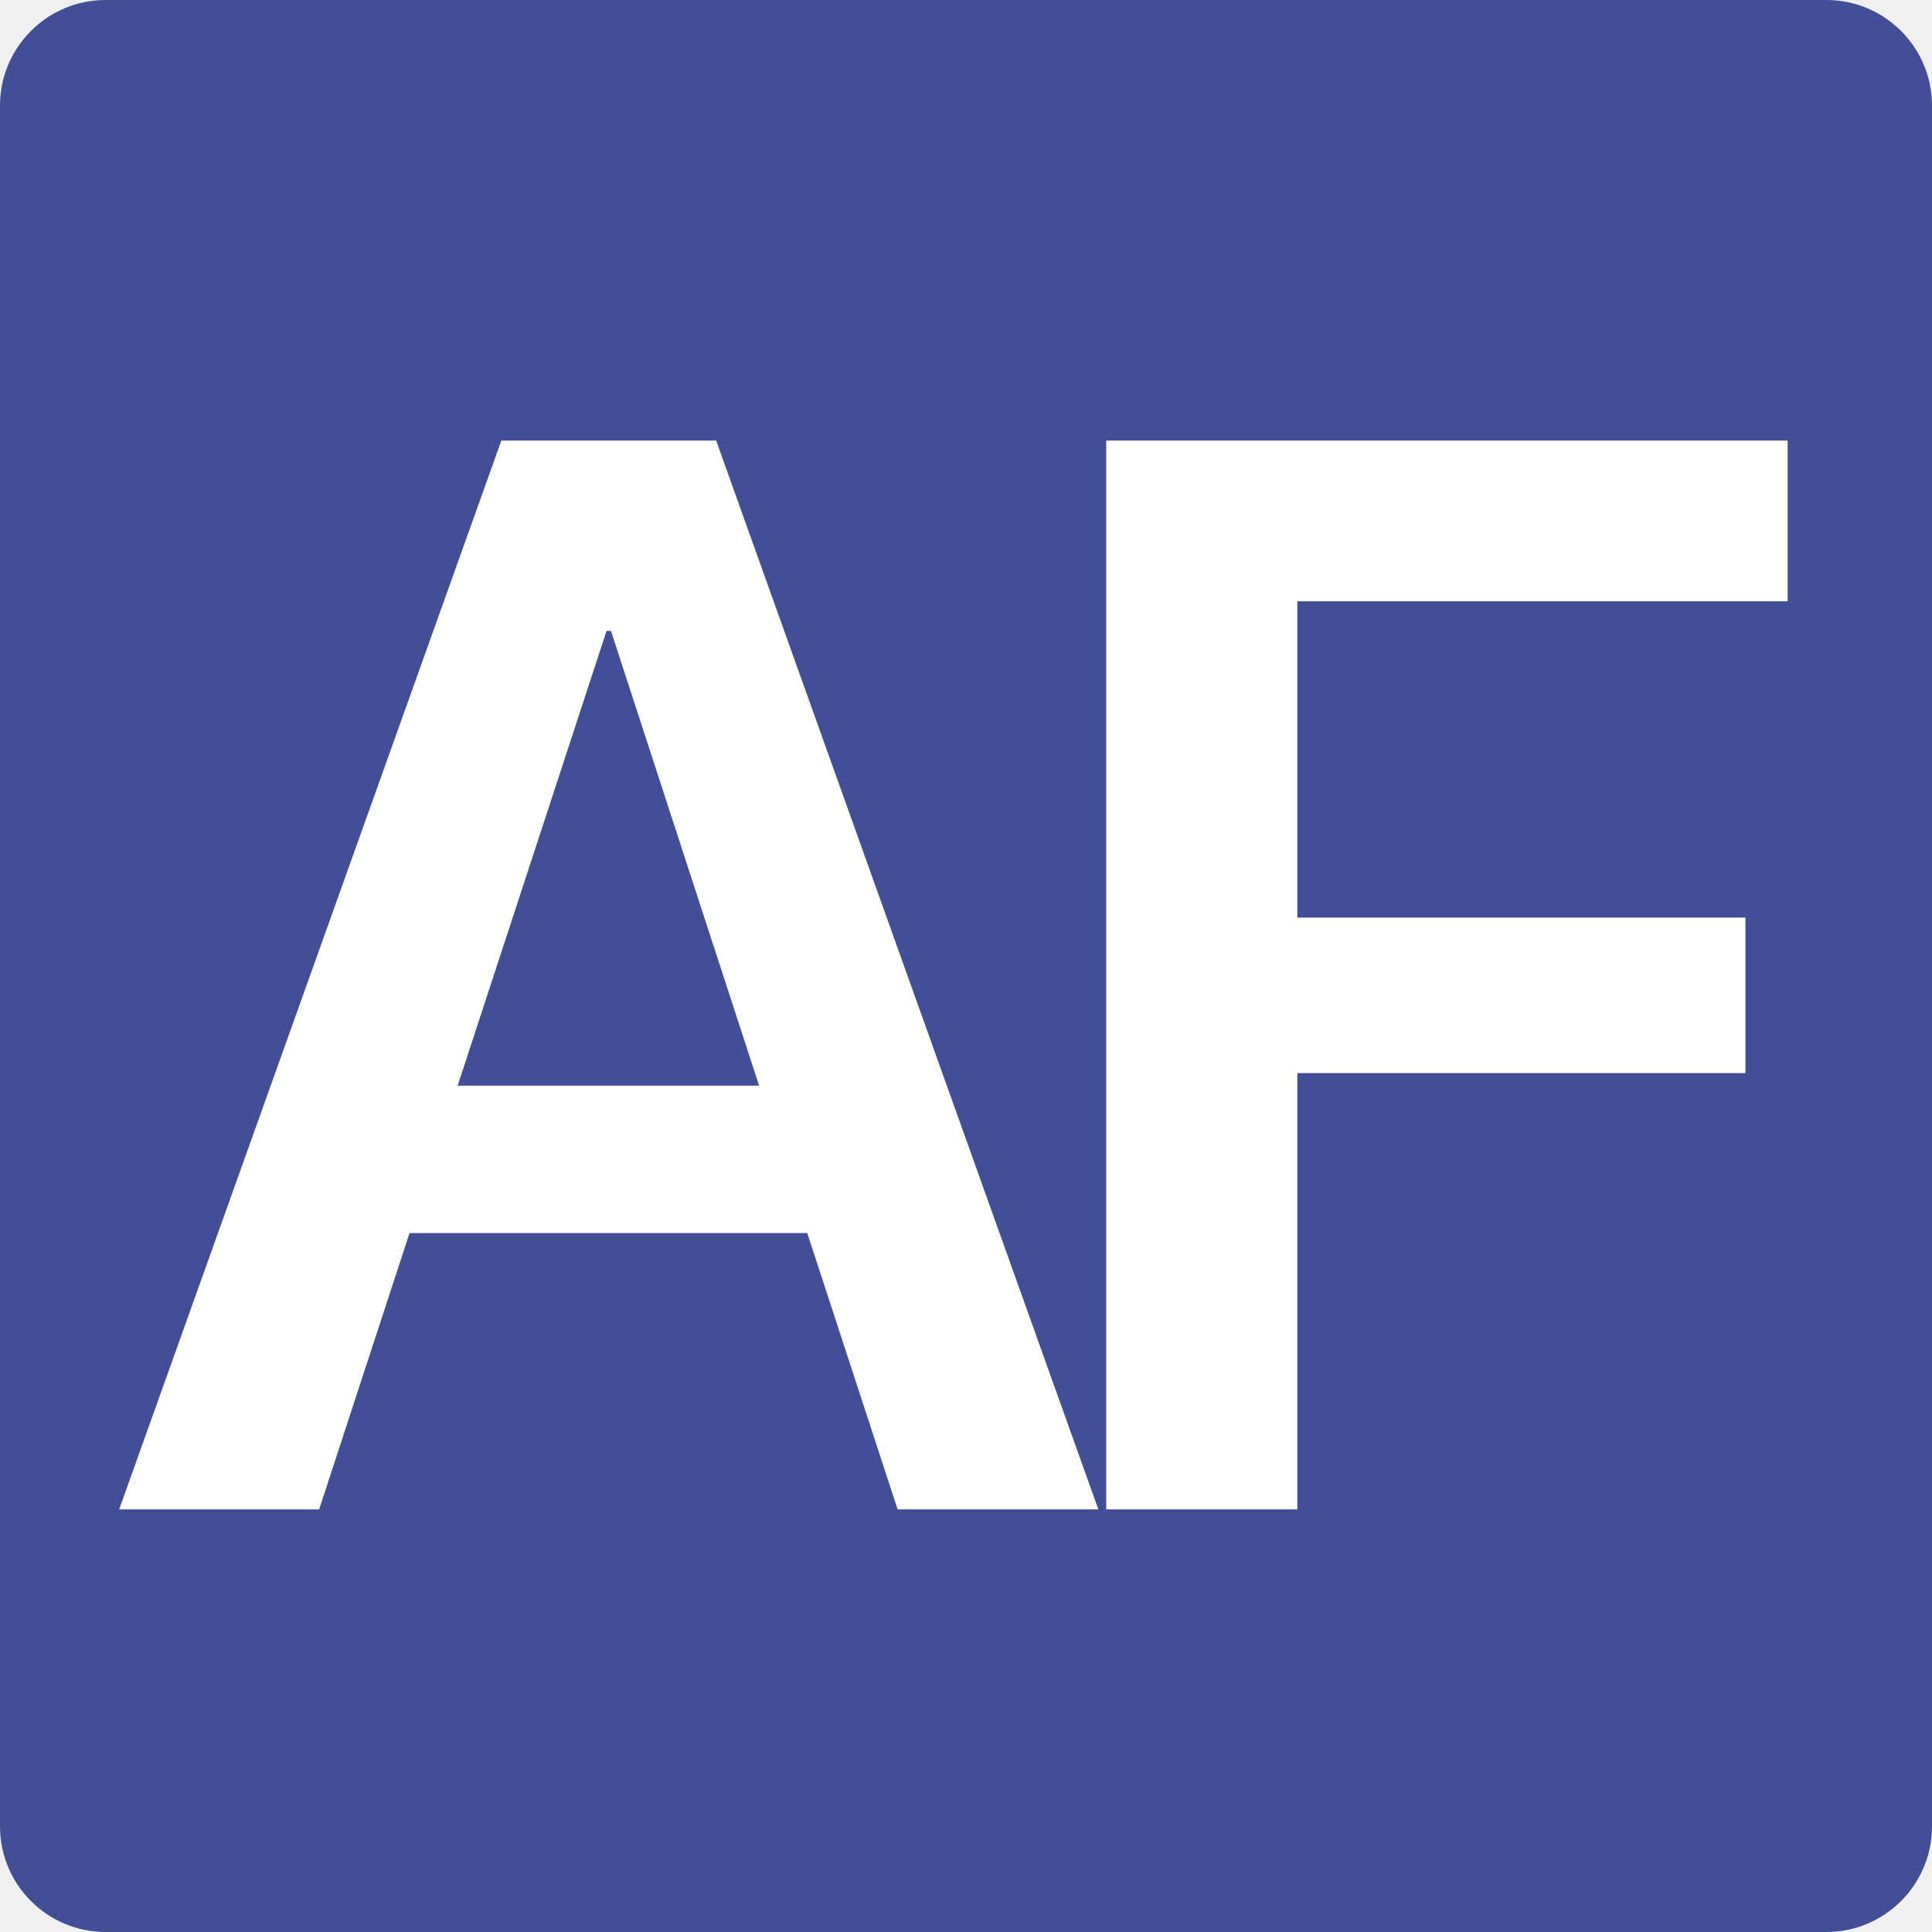
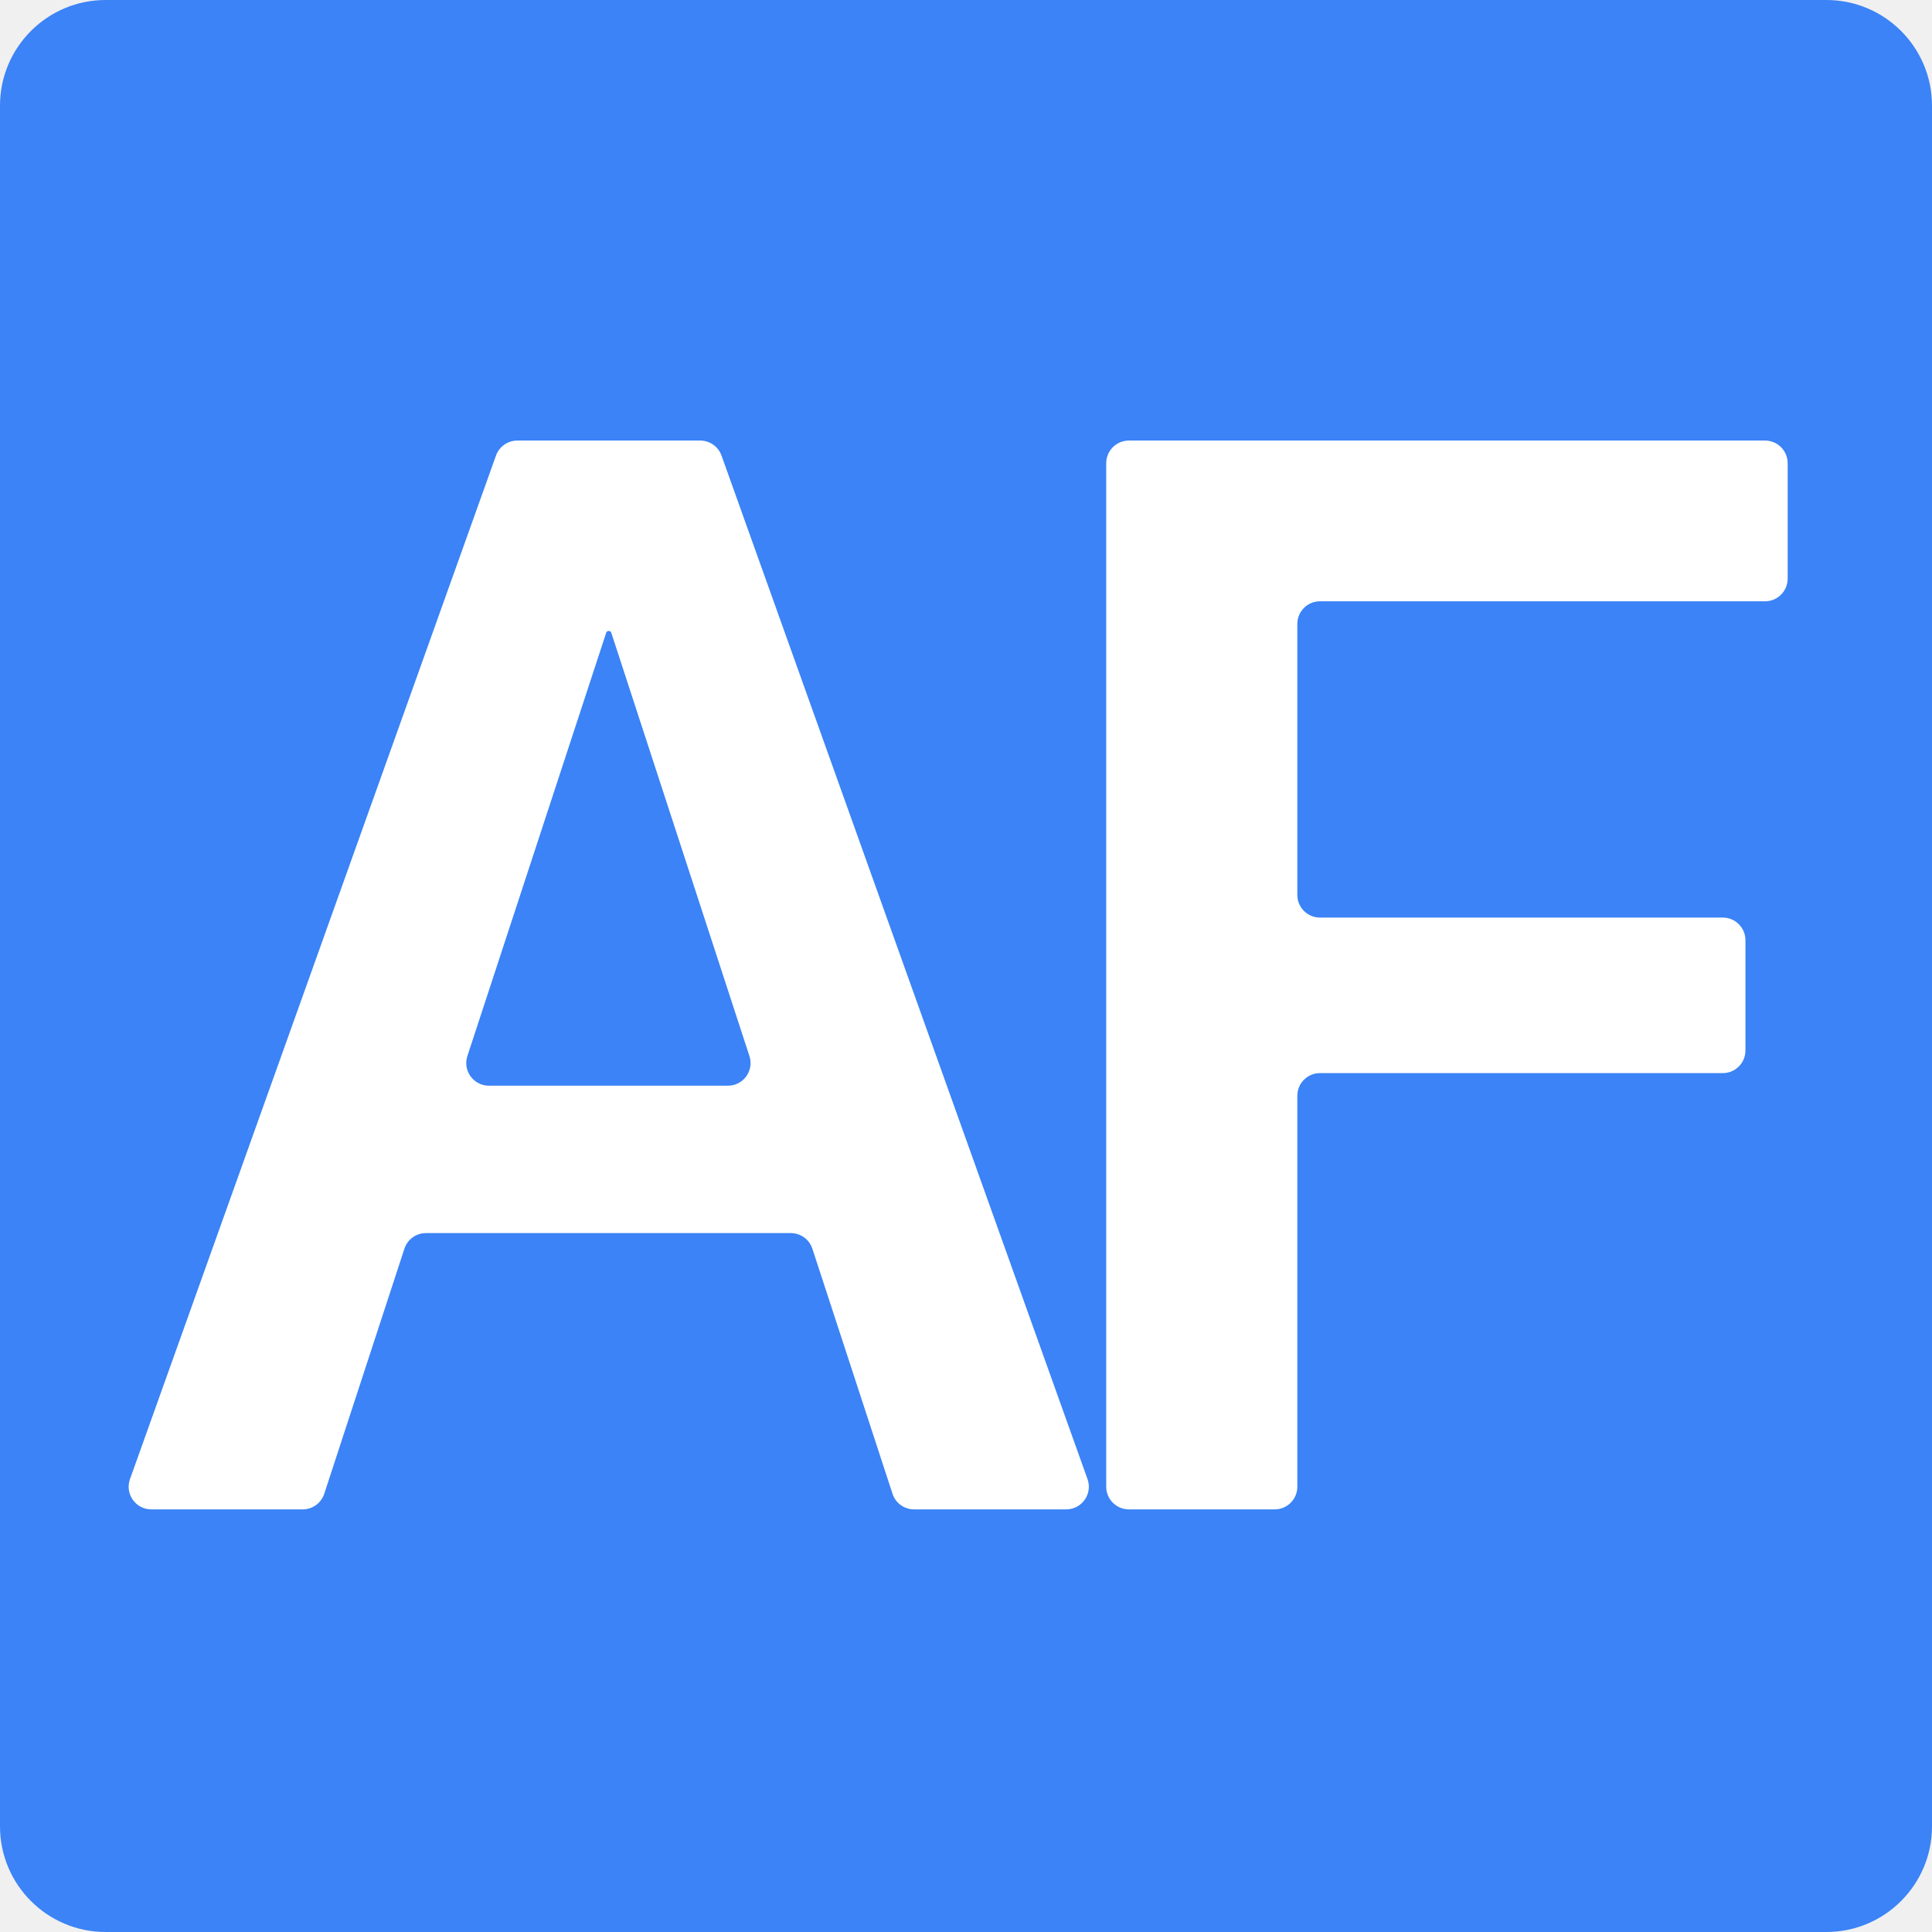
<svg xmlns="http://www.w3.org/2000/svg" width="256" height="256" viewBox="0 0 256 256" fill="none">
-   <path d="M242 0H14C6.268 0 0 6.268 0 14V242C0 249.732 6.268 256 14 256H242C249.732 256 256 249.732 256 242V14C256 6.268 249.732 0 242 0Z" fill="#414F97" />
-   <path d="M15.789 200H42.288L54.262 163.392H106.966L118.939 200H145.536L94.894 58.377H66.432L15.789 200ZM80.368 83.601H80.957L100.586 143.861H60.641L80.368 83.601ZM146.581 200H171.902V142.193H231.279V121.583H171.902V79.675H236.874V58.377H146.581V200Z" fill="white" />
+   <g clip-path="url(#clip0_2601_391)">
+     <path d="M242 0H14C6.268 0 0 6.268 0 14V242C0 249.732 6.268 256 14 256H242C249.732 256 256 249.732 256 242V14C256 6.268 249.732 0 242 0Z" fill="#3B83F6" />
+     <path d="M17.223 195.99C16.525 197.944 17.973 200 20.048 200H40.113C41.411 200 42.561 199.166 42.965 197.933L53.586 165.459C53.989 164.226 55.14 163.392 56.437 163.392H104.791C106.088 163.392 107.239 164.226 107.642 165.459L118.263 197.933C118.666 199.166 119.817 200 121.114 200H141.278C143.353 200 144.801 197.944 144.102 195.99L95.605 60.367C95.179 59.174 94.048 58.377 92.781 58.377H68.545C67.278 58.377 66.147 59.174 65.72 60.367L17.223 195.99ZM80.322 83.848C80.37 83.7 80.508 83.601 80.663 83.601C80.816 83.601 80.951 83.699 80.999 83.844L99.303 139.931C99.936 141.87 98.491 143.861 96.451 143.861H64.782C62.741 143.861 61.296 141.866 61.932 139.927L80.322 83.848Z" fill="white" />
+     <path d="M146.581 197C146.581 198.657 147.924 200 149.581 200H168.902C170.559 200 171.902 198.657 171.902 197V145.193C171.902 143.536 173.245 142.193 174.902 142.193H228.279C229.936 142.193 231.279 140.85 231.279 139.193V124.583C231.279 122.926 229.936 121.583 228.279 121.583H174.902C173.245 121.583 171.902 120.239 171.902 118.583V82.675C171.902 81.018 173.245 79.675 174.902 79.675H233.874C235.531 79.675 236.874 78.332 236.874 76.675V61.377C236.874 59.721 235.531 58.377 233.874 58.377H149.581C147.924 58.377 146.581 59.721 146.581 61.377V197Z" fill="white" />
+   </g>
+   <defs>
+     <clipPath id="clip0_2601_391">
+       <rect width="256" height="256" fill="white" />
+     </clipPath>
+   </defs>
</svg>
